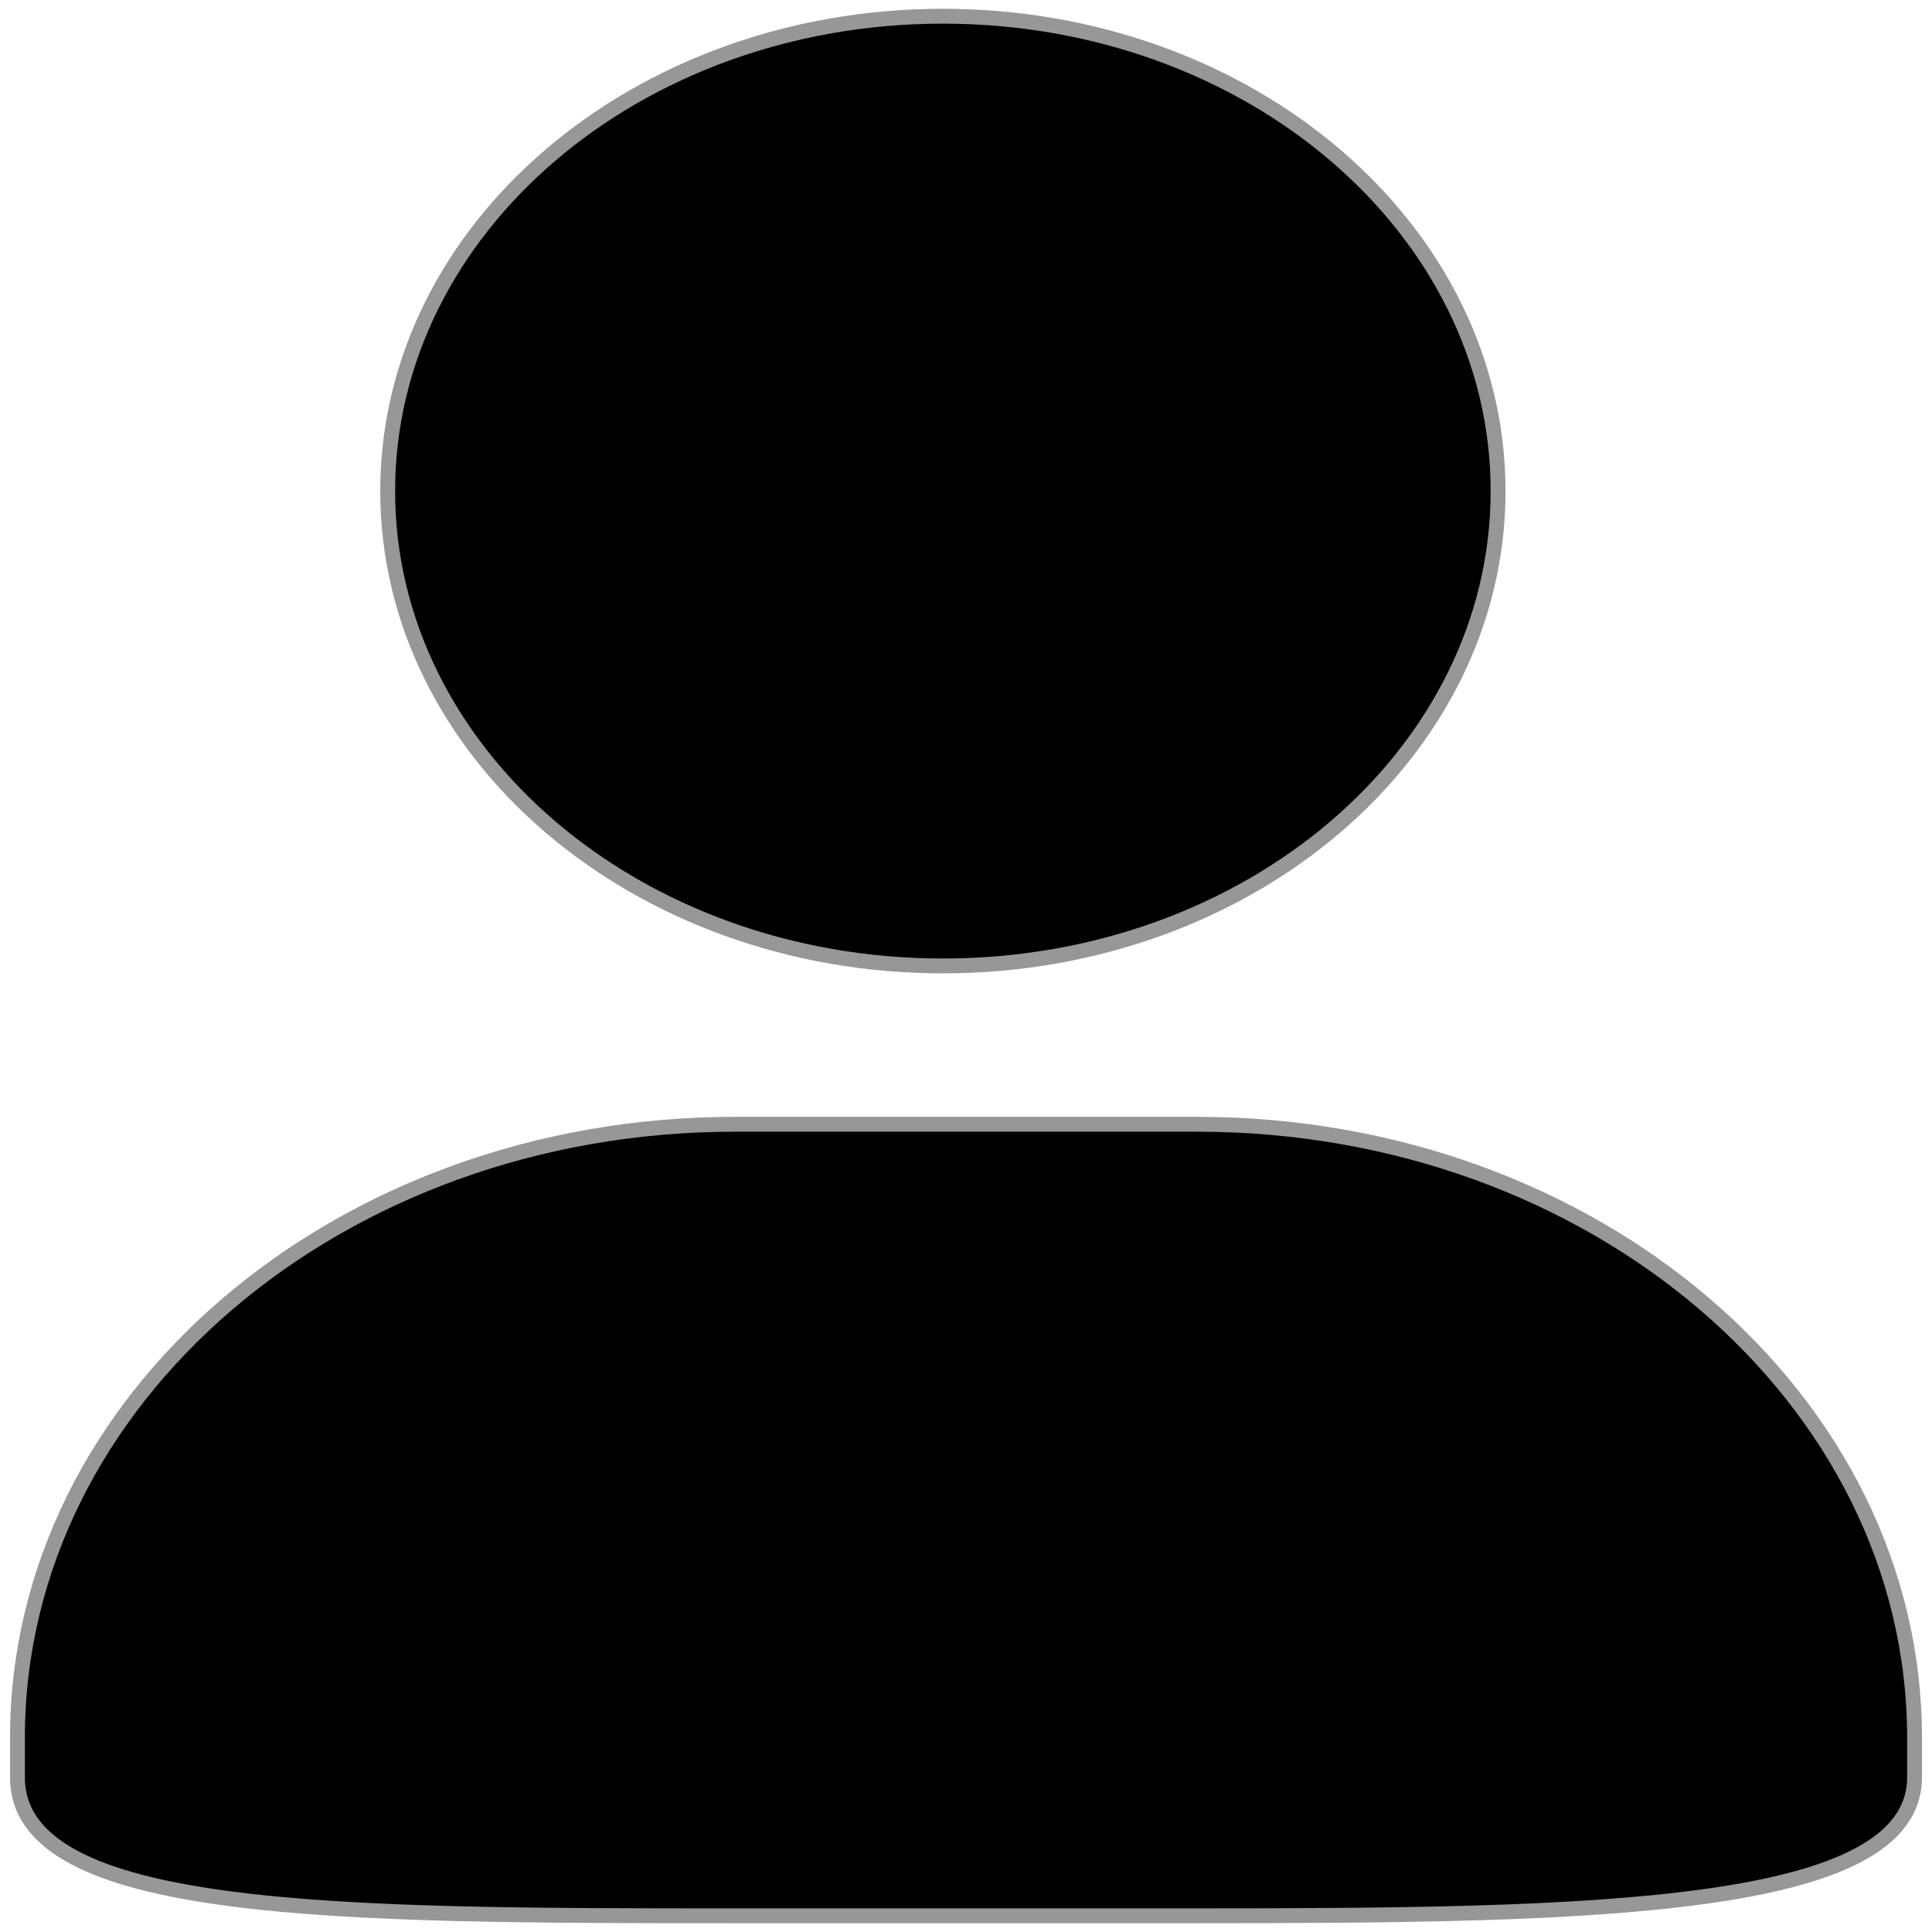
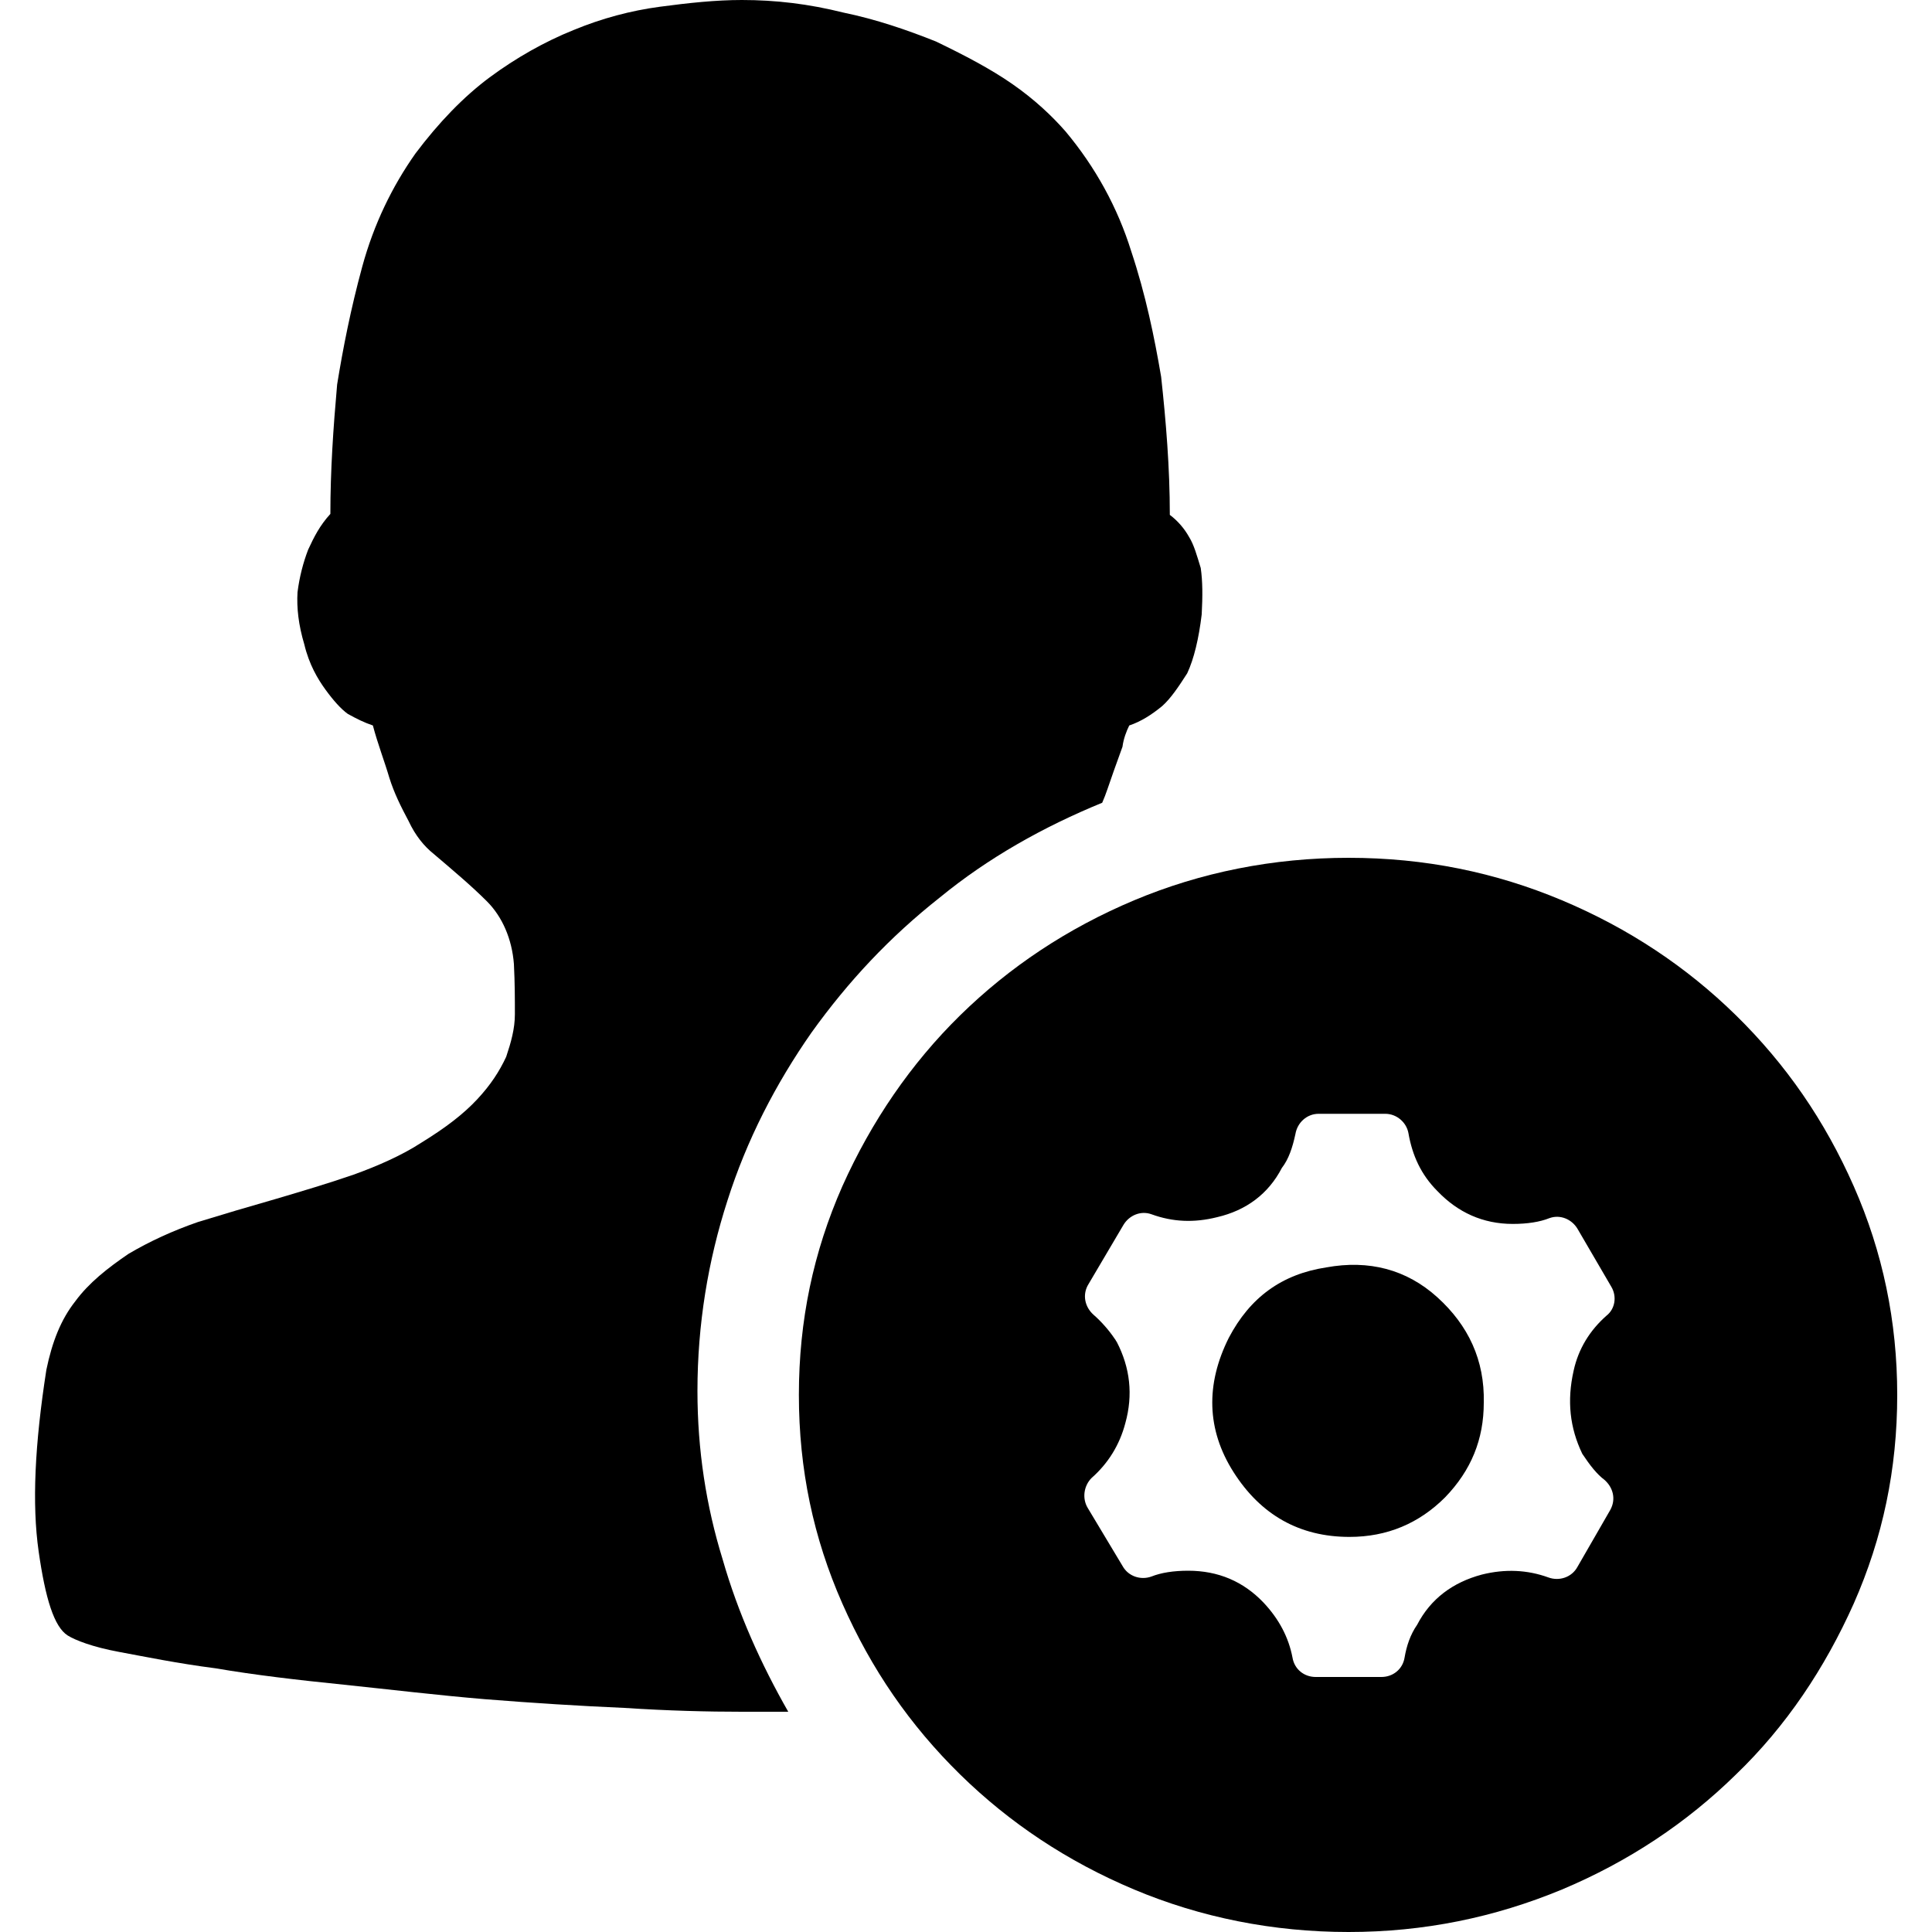
- <svg xmlns="http://www.w3.org/2000/svg" width="130" height="130">
-   <path d="M63.444 64.996c20.633 0 37.359-14.308 37.359-31.953 0-17.649-16.726-31.952-37.359-31.952-20.631 0-37.36 14.303-37.358 31.952 0 17.645 16.727 31.953 37.359 31.953zM80.57 75.65H49.434c-26.652 0-48.26 18.477-48.26 41.27v2.664c0 9.316 21.608 9.325 48.26 9.325H80.57c26.649 0 48.256-.344 48.256-9.325v-2.663c0-22.794-21.605-41.271-48.256-41.271z" stroke="#979797" />
+ <svg xmlns="http://www.w3.org/2000/svg" version="1.1" id="图层_1" x="0px" y="0px" viewBox="0 0 200 200" style="enable-background:new 0 0 200 200;" xml:space="preserve">
+   <path d="M72.2,144c0-6.9,1.1-13.5,3.1-19.7c2-6.3,5-12.1,8.7-17.4c3.8-5.3,8.1-9.9,13.3-14c5-4.1,10.7-7.3,16.8-9.8  c0.4-0.9,0.7-1.9,1.2-3.3l0.9-2.5c0.1-0.8,0.4-1.6,0.7-2.2c1.2-0.4,2.3-1.1,3.4-2c0.9-0.8,1.7-2,2.6-3.4c0.7-1.5,1.2-3.6,1.5-6.1  c0.1-1.9,0.1-3.4-0.1-4.8c-0.4-1.3-0.7-2.4-1.2-3.2c-0.5-0.9-1.2-1.7-2-2.3c0-4.9-0.4-9.7-0.9-14.3c-0.7-4.1-1.6-8.5-3.1-13  c-1.4-4.5-3.7-8.7-6.8-12.4c-1.4-1.6-3.2-3.3-5.5-4.9c-2.3-1.6-5-3-7.9-4.4c-3-1.2-6.2-2.3-9.6-3C83.7,0.4,80.3,0,76.8,0  c-2.7,0-5.5,0.3-8.5,0.7c-3,0.4-6,1.2-8.9,2.4c-3,1.2-6,2.9-8.7,4.9c-2.7,2-5.3,4.7-7.7,7.9c-2.4,3.4-4.3,7.3-5.5,11.7  c-1.2,4.4-2,8.5-2.6,12.2c-0.4,4.5-0.7,8.9-0.7,13.4c-1.1,1.2-1.7,2.4-2.3,3.7c-0.5,1.3-0.9,2.8-1.1,4.4c-0.1,1.6,0.1,3.4,0.7,5.4  c0.5,2.1,1.4,3.6,2.2,4.7c0.8,1.1,1.6,2,2.3,2.5c0.9,0.5,1.7,0.9,2.6,1.2c0.5,1.9,1.2,3.7,1.7,5.4c0.5,1.6,1.2,3,2,4.5  c0.7,1.5,1.6,2.6,2.6,3.4c2,1.7,3.9,3.3,5.5,4.9s2.6,3.9,2.8,6.5c0.1,2,0.1,3.6,0.1,5.2c0,1.5-0.4,2.9-0.9,4.4  c-0.7,1.5-1.6,2.9-3,4.4c-1.4,1.5-3.2,2.9-5.8,4.5c-2,1.3-4.5,2.4-7,3.3c-2.6,0.9-5.3,1.7-8,2.5c-2.8,0.8-5.5,1.6-8.1,2.4  c-2.6,0.9-5,2-7.2,3.3c-2.2,1.5-4.1,3-5.5,4.9c-1.5,1.9-2.4,4.2-3,7.1c-1.2,7.7-1.5,13.9-0.8,18.8c0.7,4.9,1.6,7.8,3,8.7  c0.8,0.5,2.6,1.2,5.3,1.7c2.7,0.5,6.1,1.2,10,1.7c4.1,0.7,8.4,1.2,13.3,1.7c4.8,0.5,9.8,1.1,14.6,1.5c5,0.4,9.8,0.7,14.4,0.9  c4.6,0.3,8.7,0.4,12.2,0.4h4.8c-2.8-4.9-5.2-10.2-6.8-15.8C73.1,155.9,72.2,150.1,72.2,144z" />
+   <g>
+     <path d="M191.9,122.8c-3-6.8-7-12.6-12.2-17.7c-5.1-5-11.1-9-18-11.9c-6.9-2.9-14.2-4.4-22.1-4.4c-7.8,0-15.3,1.5-22.2,4.4   c-6.9,2.9-12.9,6.9-18,11.9c-5.1,5-9.2,11-12.2,17.7c-3,6.8-4.5,13.9-4.5,21.6c0,7.7,1.5,14.8,4.5,21.6c3,6.8,7,12.6,12.2,17.7   c5.1,5,11.1,9,18,11.9c6.9,2.9,14.4,4.4,22.2,4.4c7.8,0,15.1-1.5,22.1-4.4c6.9-2.9,12.9-6.9,18-11.9c5.2-5,9.2-11,12.2-17.7   c3-6.8,4.5-13.9,4.5-21.6C196.4,136.8,194.9,129.6,191.9,122.8z M163.8,150.5L163.8,150.5c0.8,1.2,1.5,2.1,2.3,2.7   c0.9,0.8,1.2,2,0.6,3.1l-3.4,5.9c-0.6,1.1-1.9,1.5-3,1.1c-2.2-0.8-4.5-0.9-6.9-0.3c-3,0.8-5.3,2.5-6.7,5.2c-0.7,1-1.1,2.2-1.3,3.4   c-0.2,1.2-1.2,2-2.4,2h-6.8c-1.2,0-2.2-0.8-2.4-2c-0.4-2.1-1.4-4-3-5.7c-2.1-2.2-4.7-3.3-7.8-3.3c-1.5,0-2.8,0.2-3.8,0.6   c-1.1,0.4-2.4,0-3-1.1l-3.6-6c-0.6-1-0.4-2.3,0.4-3.1c1.7-1.5,2.9-3.4,3.5-5.7c0.8-2.9,0.5-5.7-0.9-8.4c-0.1-0.1-0.1-0.2-0.2-0.3   c-0.6-0.9-1.4-1.8-2.2-2.5c-0.9-0.8-1.2-2.1-0.5-3.2l3.6-6.1c0.6-1,1.8-1.5,2.9-1.1c2.2,0.8,4.4,0.9,6.8,0.3c3-0.7,5.3-2.4,6.7-5.1   c0.7-0.9,1.1-2.1,1.4-3.5c0.2-1.2,1.2-2.1,2.4-2.1h6.9c1.2,0,2.2,0.9,2.4,2c0.4,2.3,1.3,4.3,3,6c2.1,2.2,4.7,3.4,7.8,3.4   c1.5,0,2.8-0.2,3.8-0.6c1.1-0.4,2.3,0.1,2.9,1.1l3.5,6c0.6,1,0.4,2.3-0.5,3c-1.7,1.5-2.9,3.4-3.4,5.7   C162.2,145,162.5,147.8,163.8,150.5z" />
+     <path d="M148.8,134.3c-3.2-2.9-7.1-3.9-11.5-3.1c-4.6,0.7-7.9,3.1-10.1,7.3c-2.4,4.8-2.3,9.5,0.5,13.9c2.8,4.4,6.8,6.7,12,6.7l0,0   c3.9,0,7.2-1.4,9.9-4.1c2.7-2.8,4-6,4-9.8C153.7,140.8,152,137.2,148.8,134.3z" />
+   </g>
</svg>
